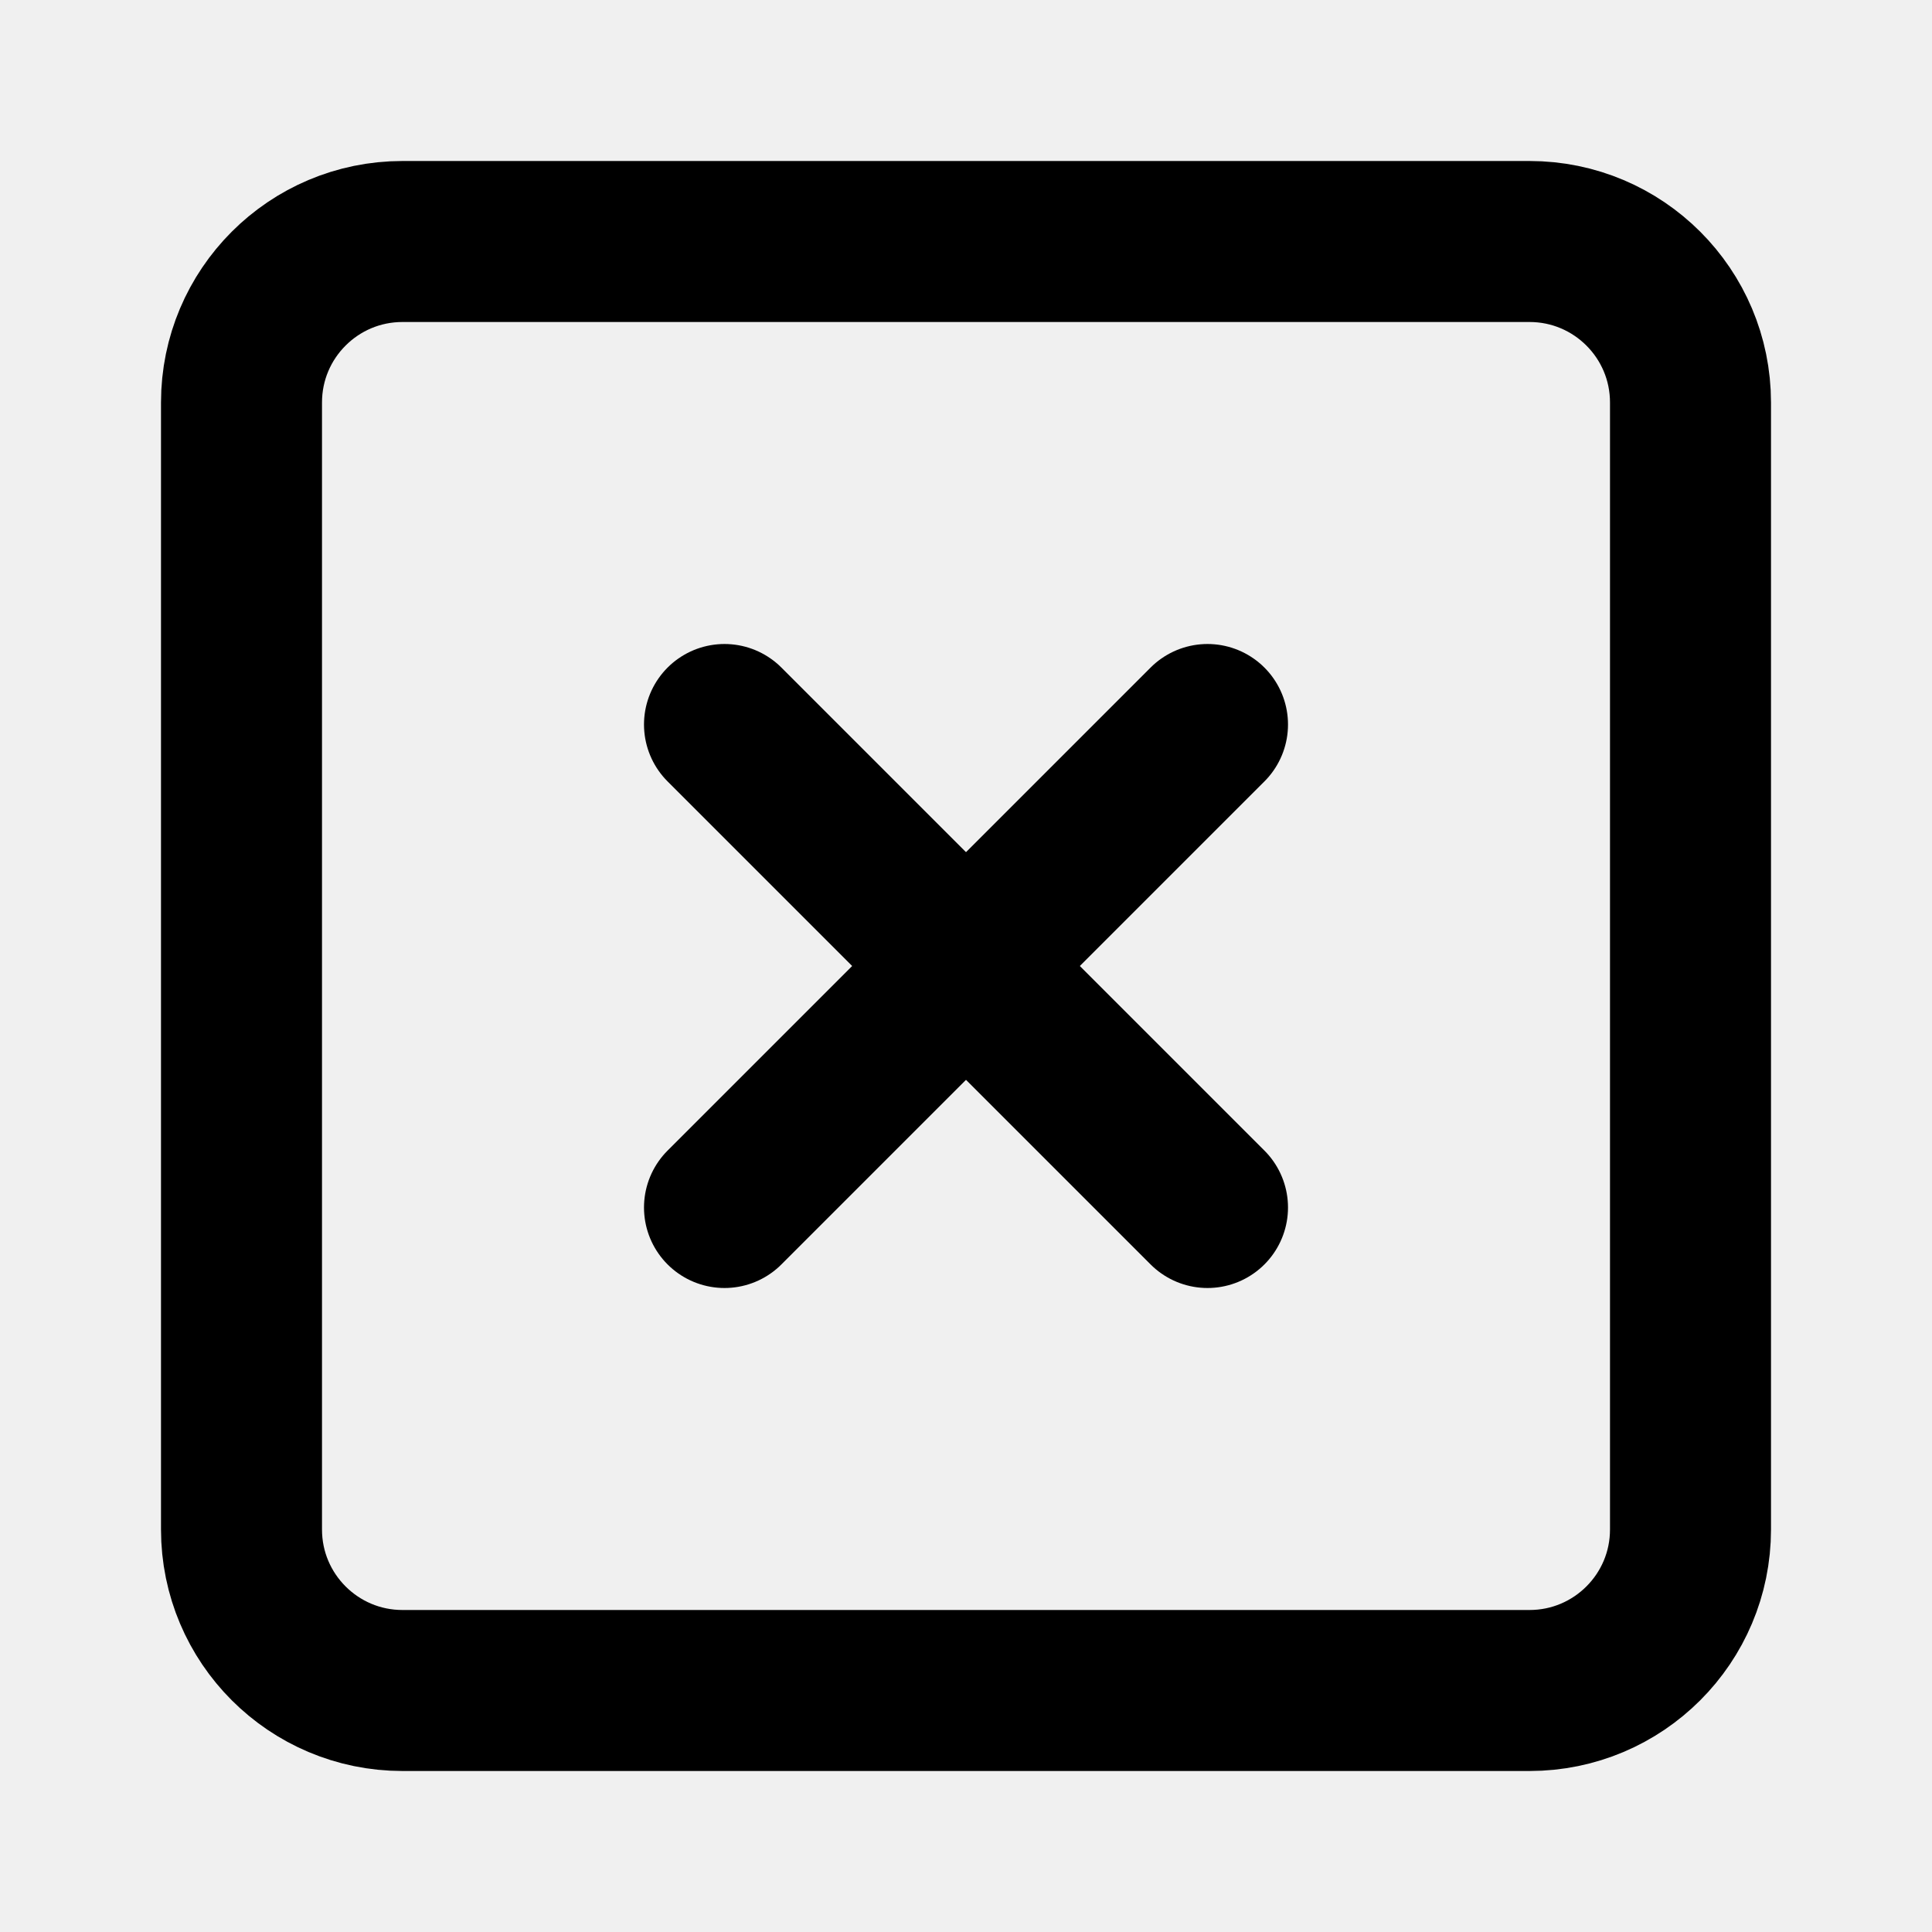
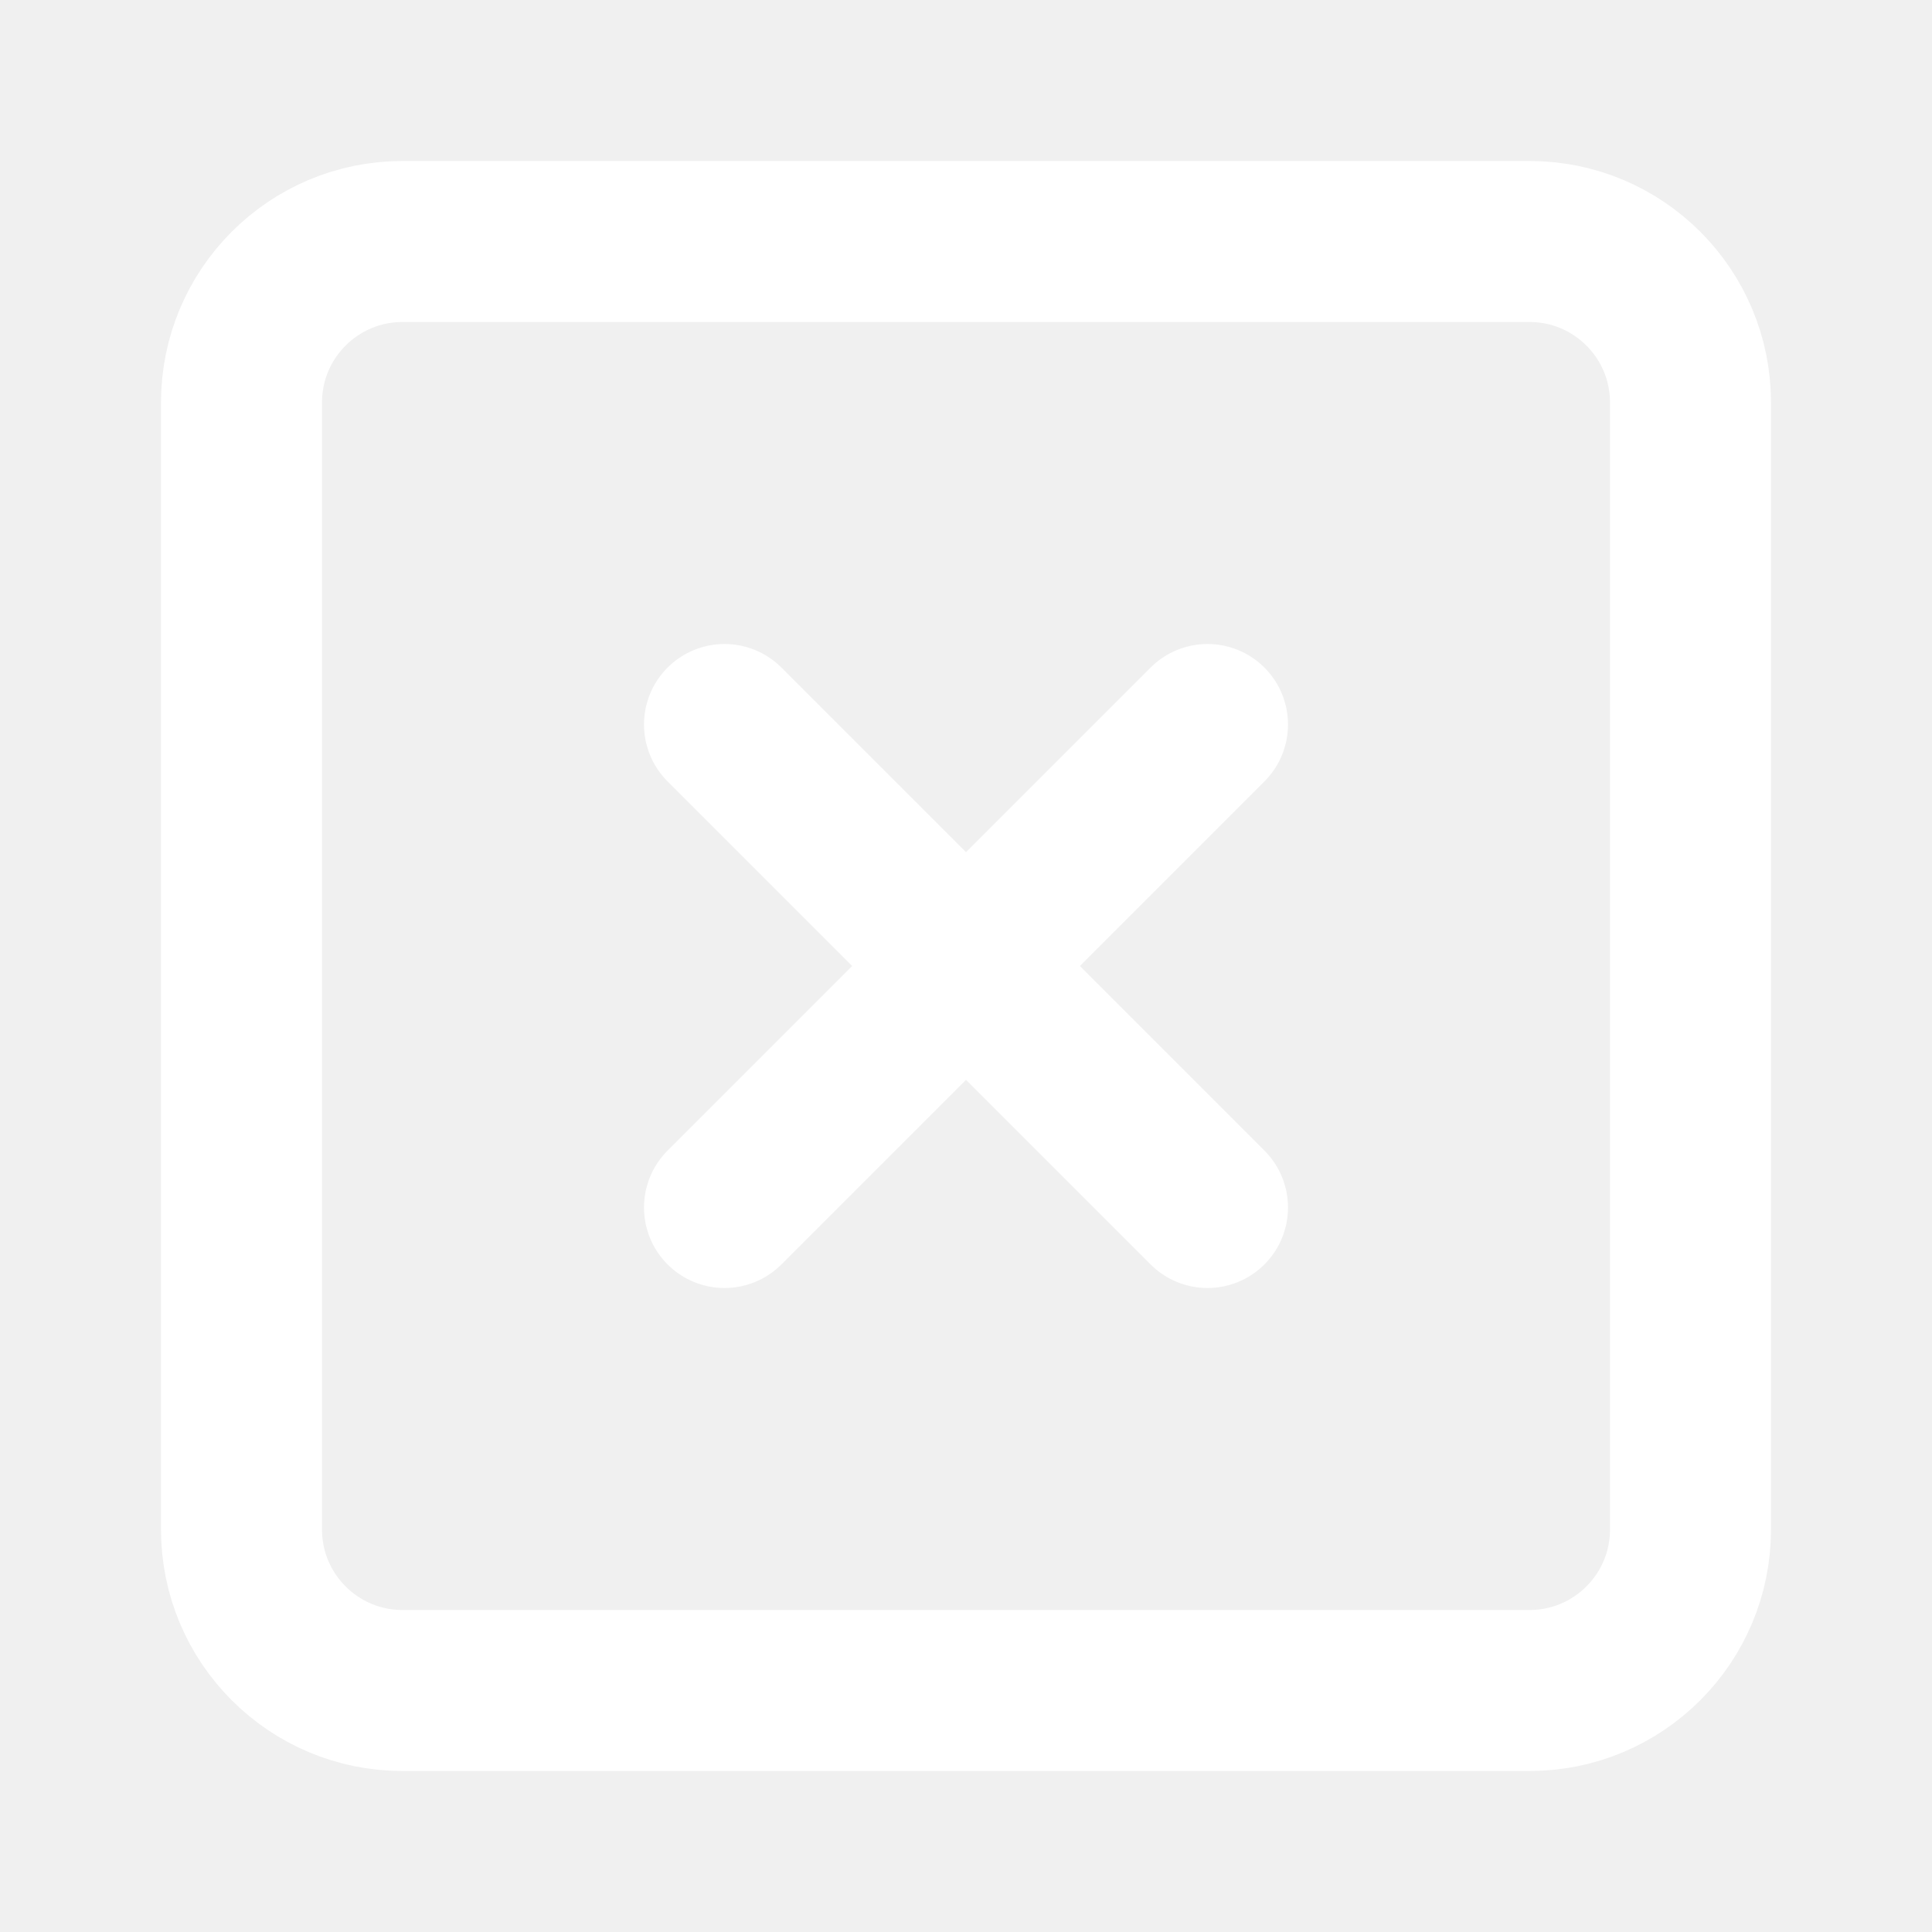
- <svg xmlns="http://www.w3.org/2000/svg" width="24" height="24" viewBox="0 0 24 24" fill="none" stroke="currentColor" stroke-width="2" stroke-linecap="round" stroke-linejoin="round" class="feather feather-x-square">
+ <svg xmlns="http://www.w3.org/2000/svg" width="24" height="24" viewBox="0 0 24 24" fill="none" stroke="#ffffff" stroke-width="2" stroke-linecap="round" stroke-linejoin="round" class="feather feather-x-square">
  <rect x="3" y="3" width="18" height="18" rx="2" ry="2" />
  <line x1="9" y1="9" x2="15" y2="15" />
  <line x1="15" y1="9" x2="9" y2="15" />
</svg>
